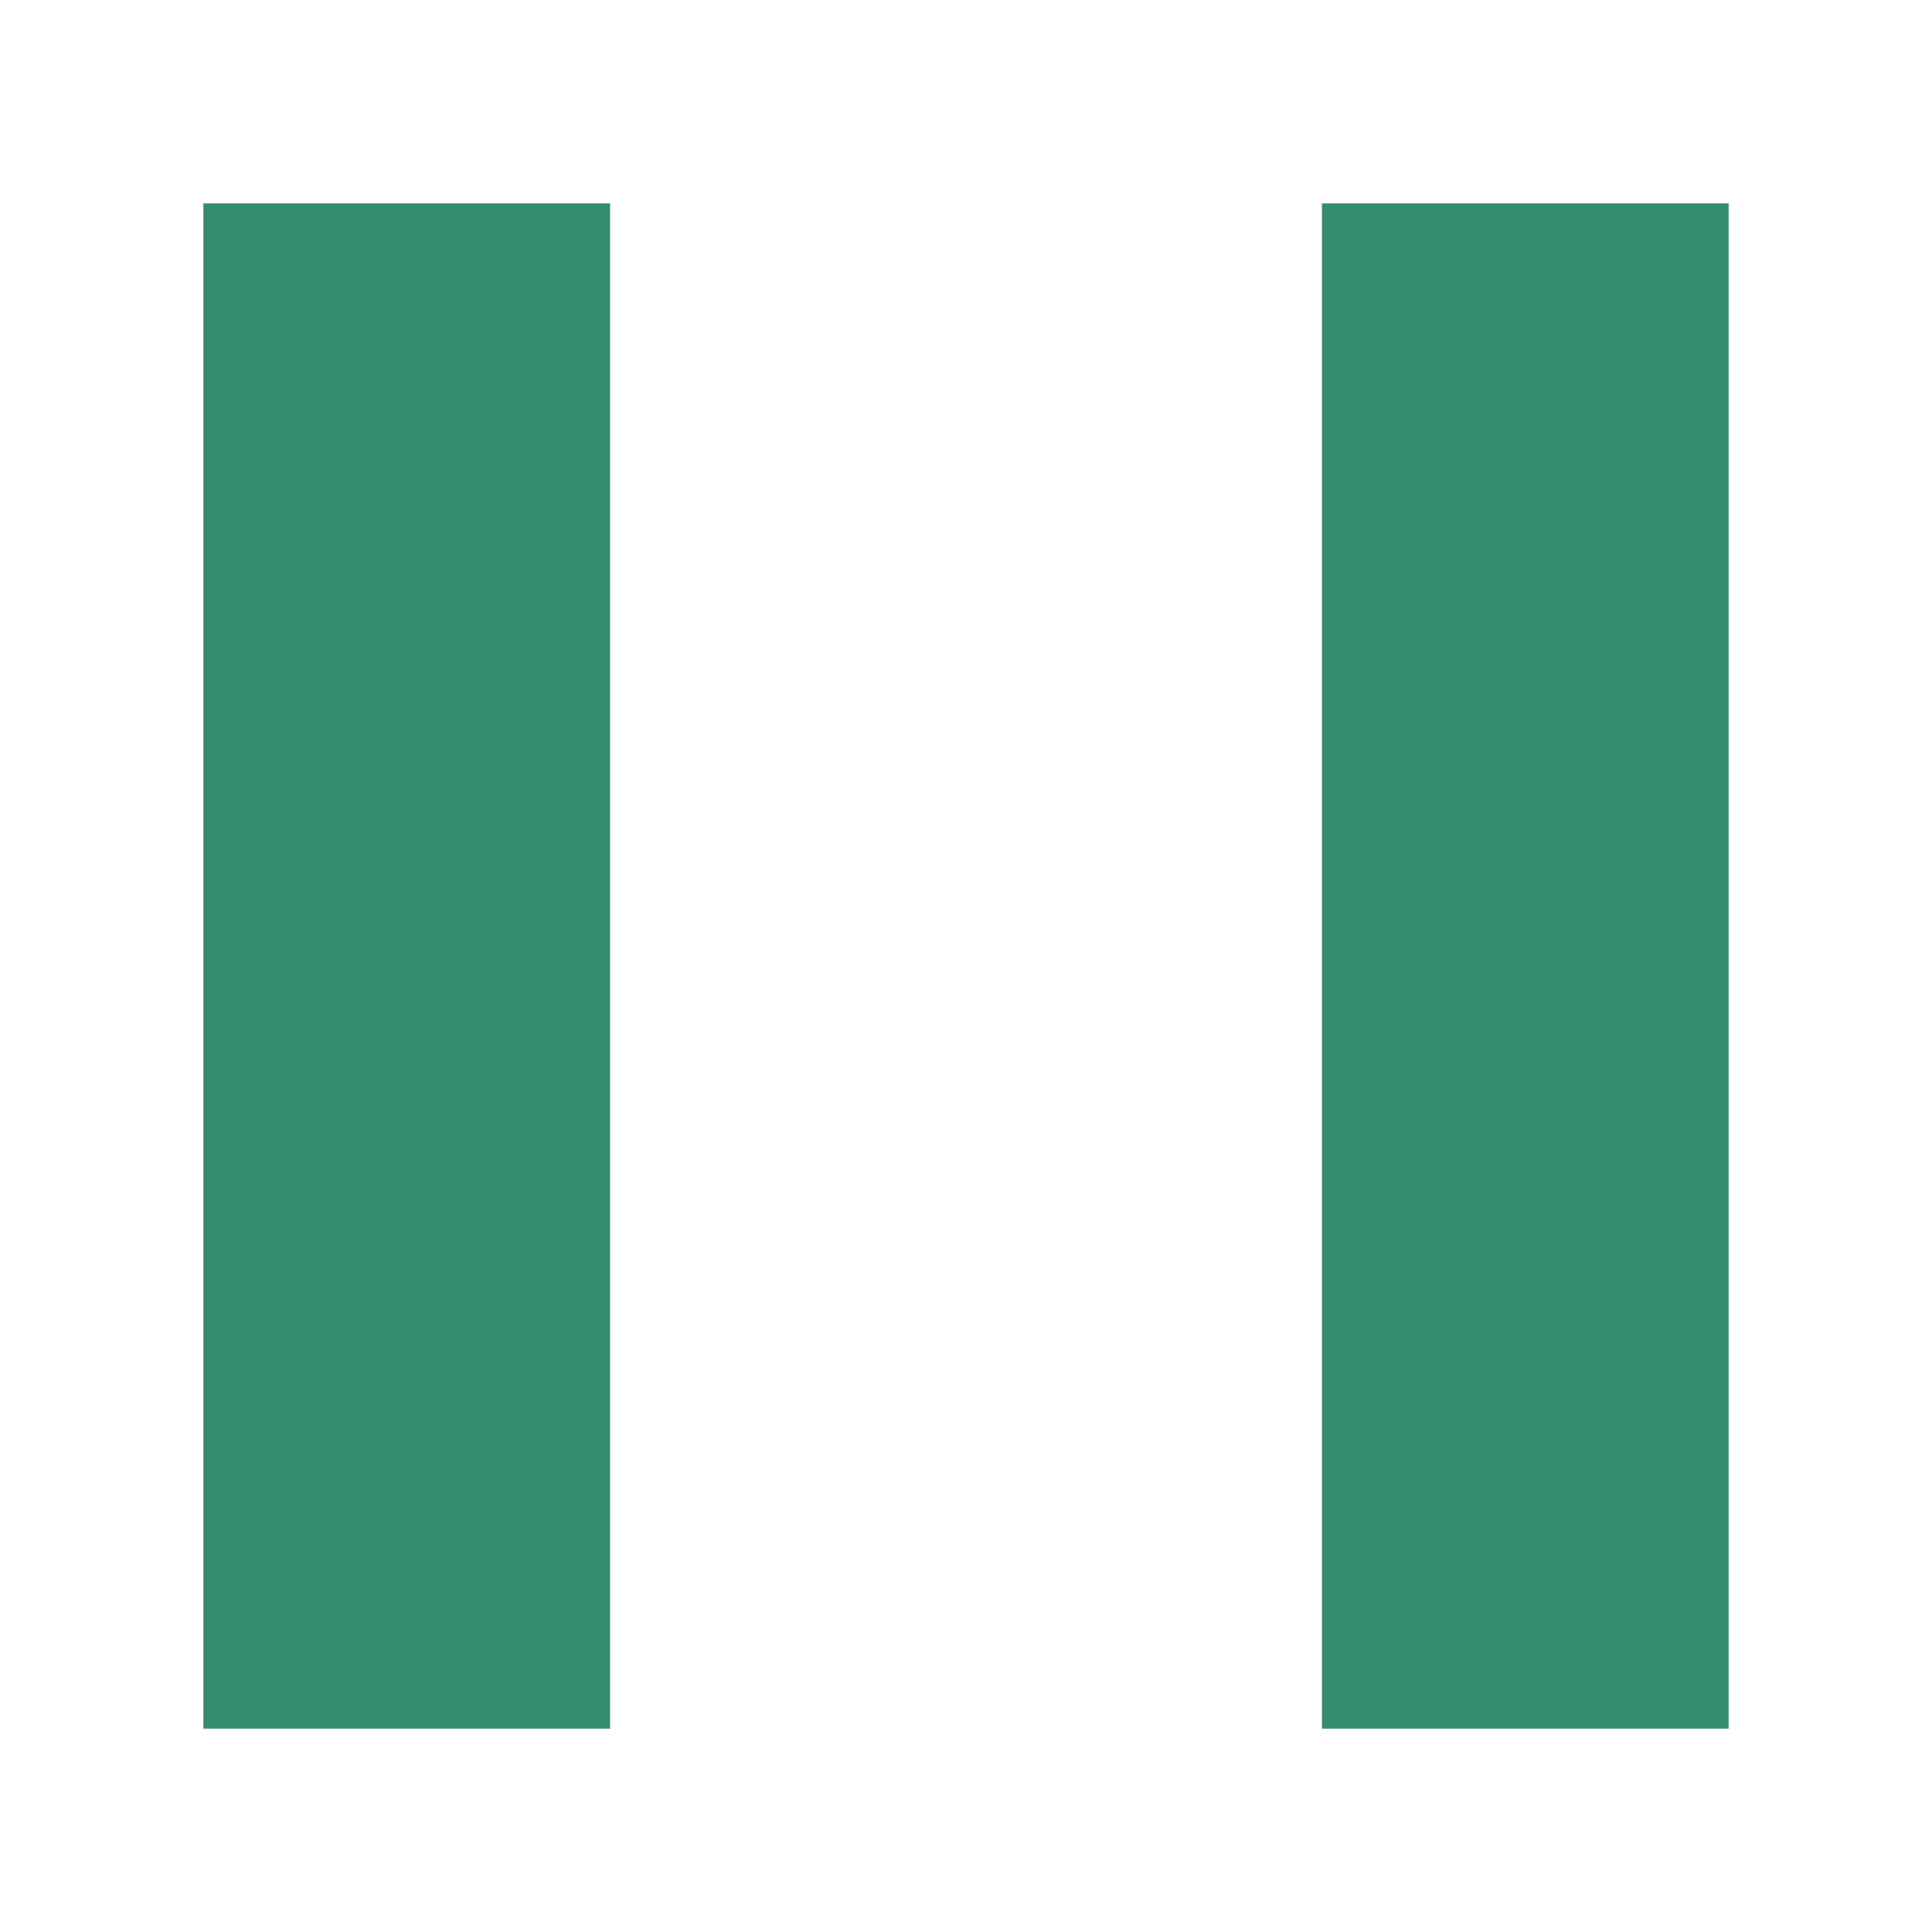
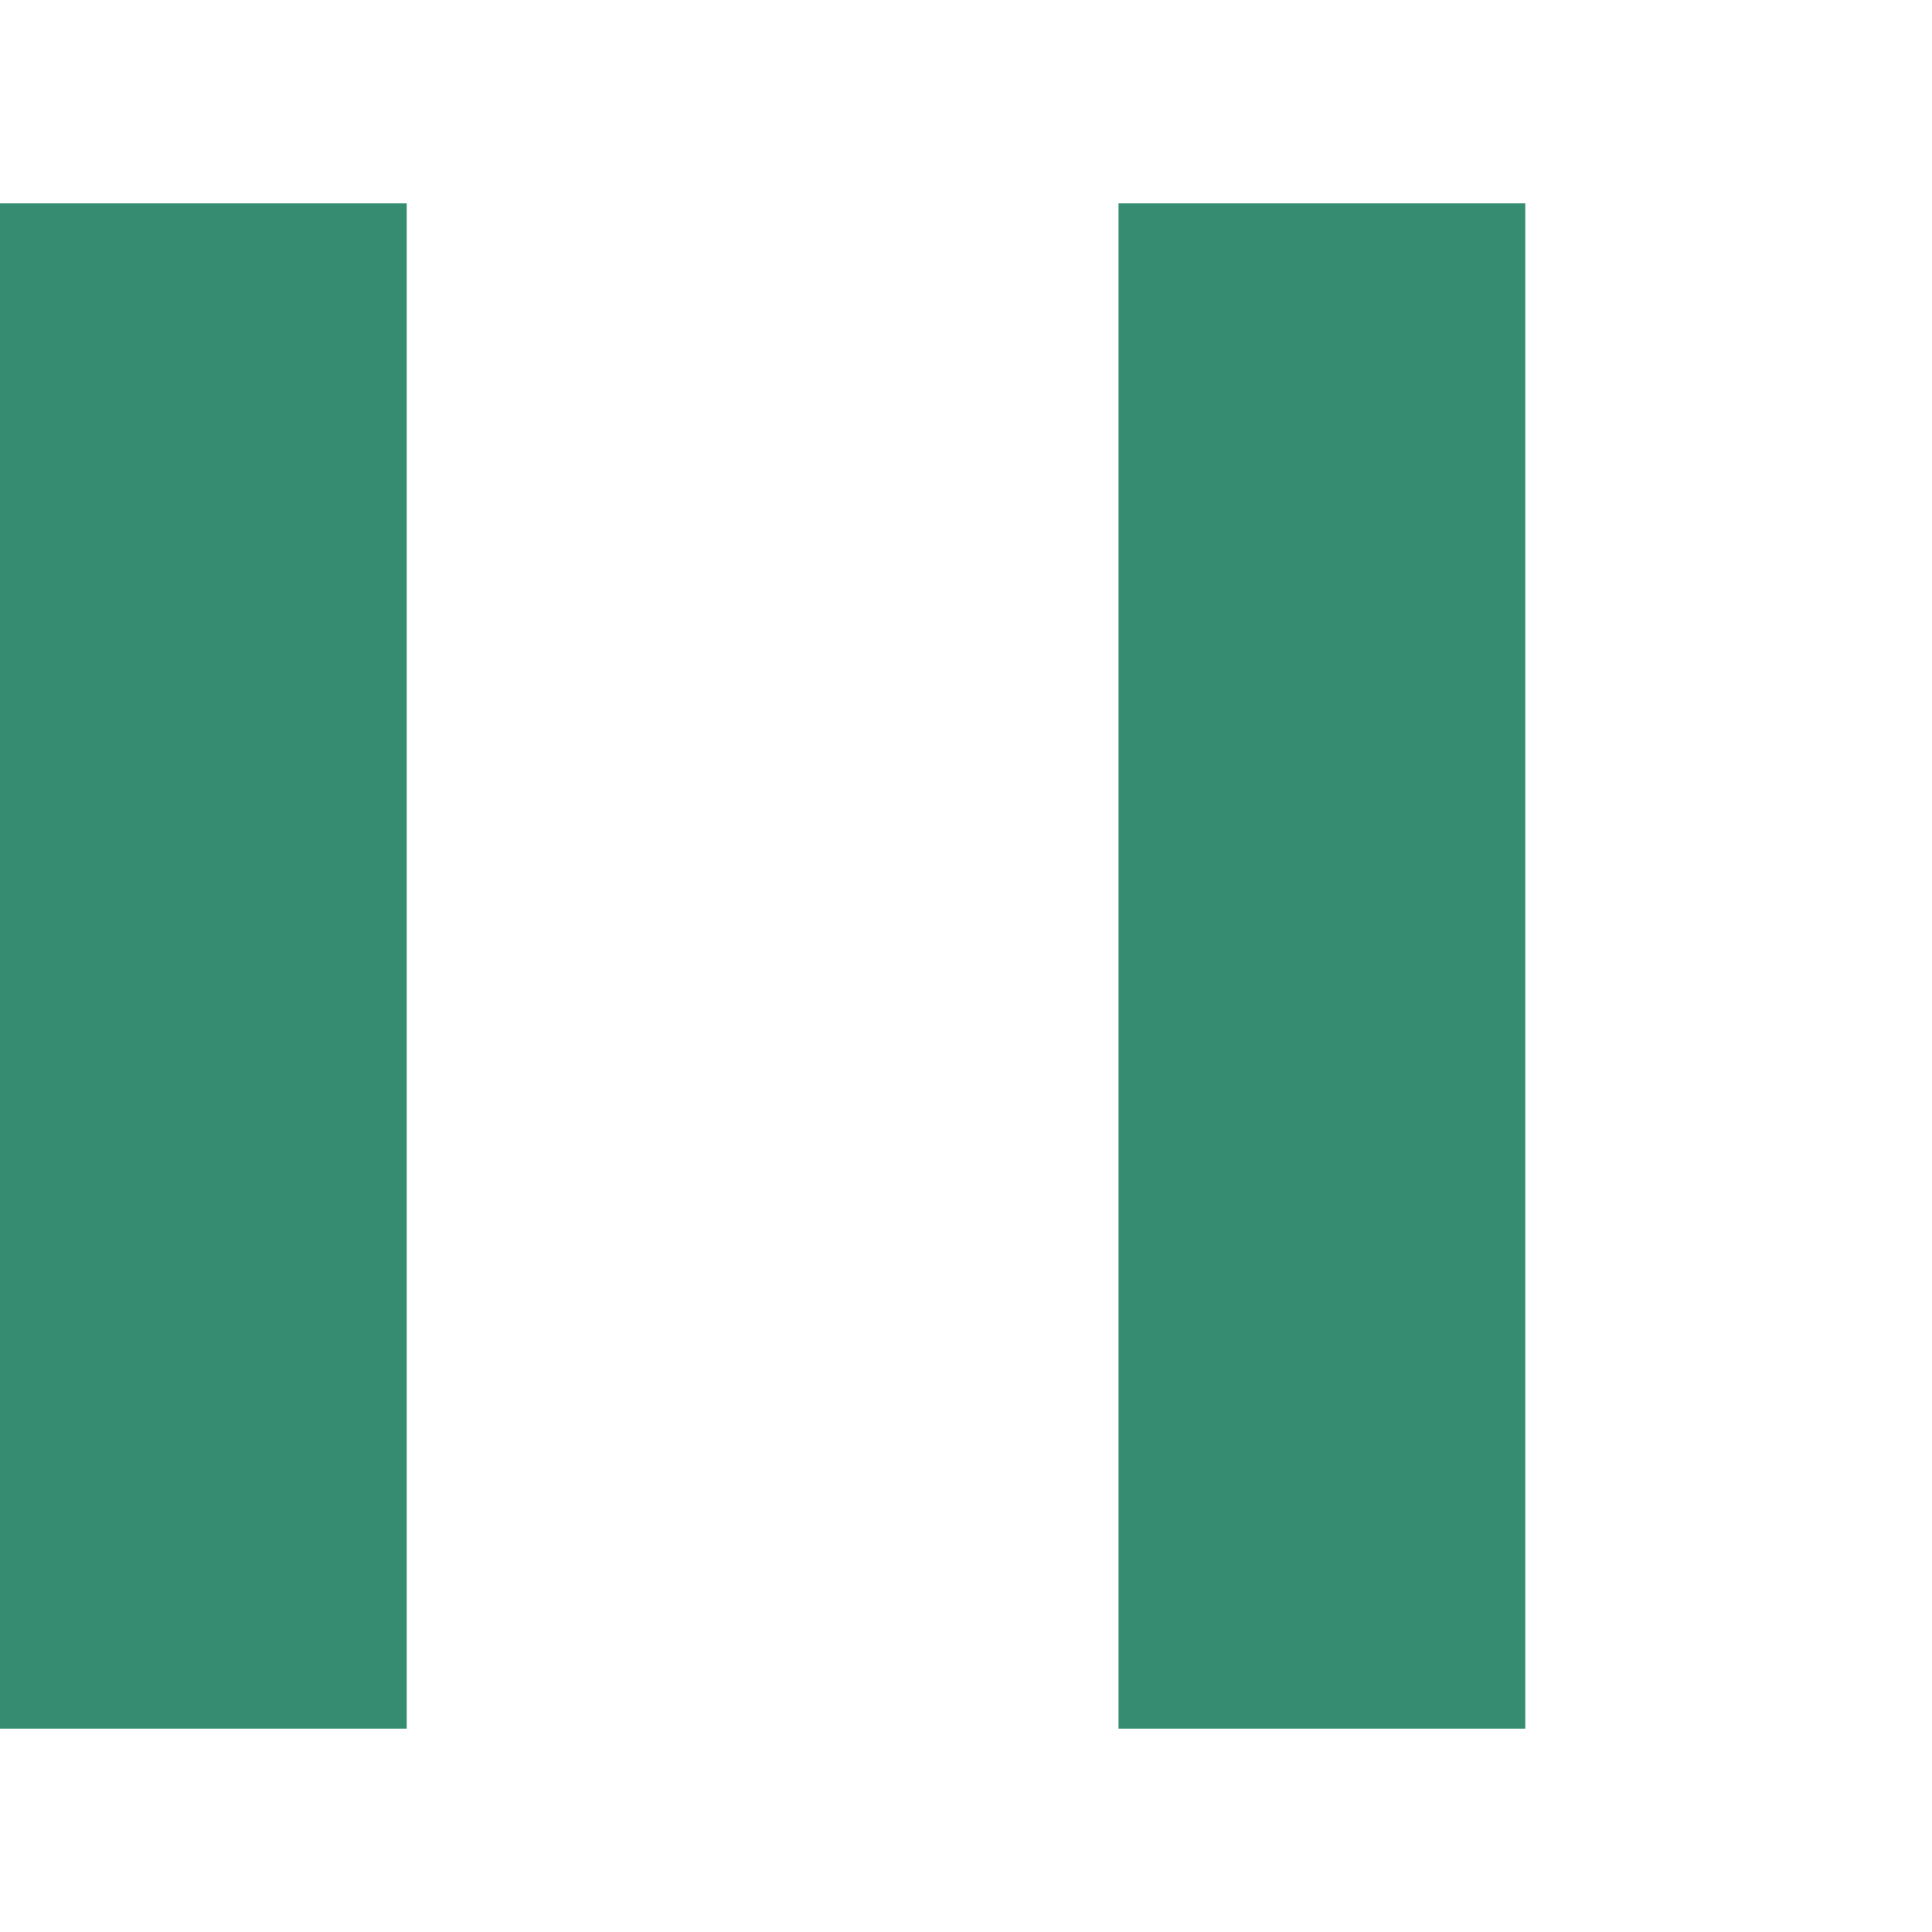
<svg xmlns="http://www.w3.org/2000/svg" version="1.1" viewBox="-4 -4 38 38">
  <g>
-     <path d="M 4,0 4,30 Z" style="fill:none;stroke:#368C70;stroke-width:8;" />
-     <path d="M 26,0 26,30 Z" style="fill:none;stroke:#368C70;stroke-width:8;" />
+     <path d="M 0,0 0,30 Z" style="fill:none;stroke:#368C70;stroke-width:8;" />
+     <path d="M 22,0 22,30 Z" style="fill:none;stroke:#368C70;stroke-width:8;" />
  </g>
</svg>
